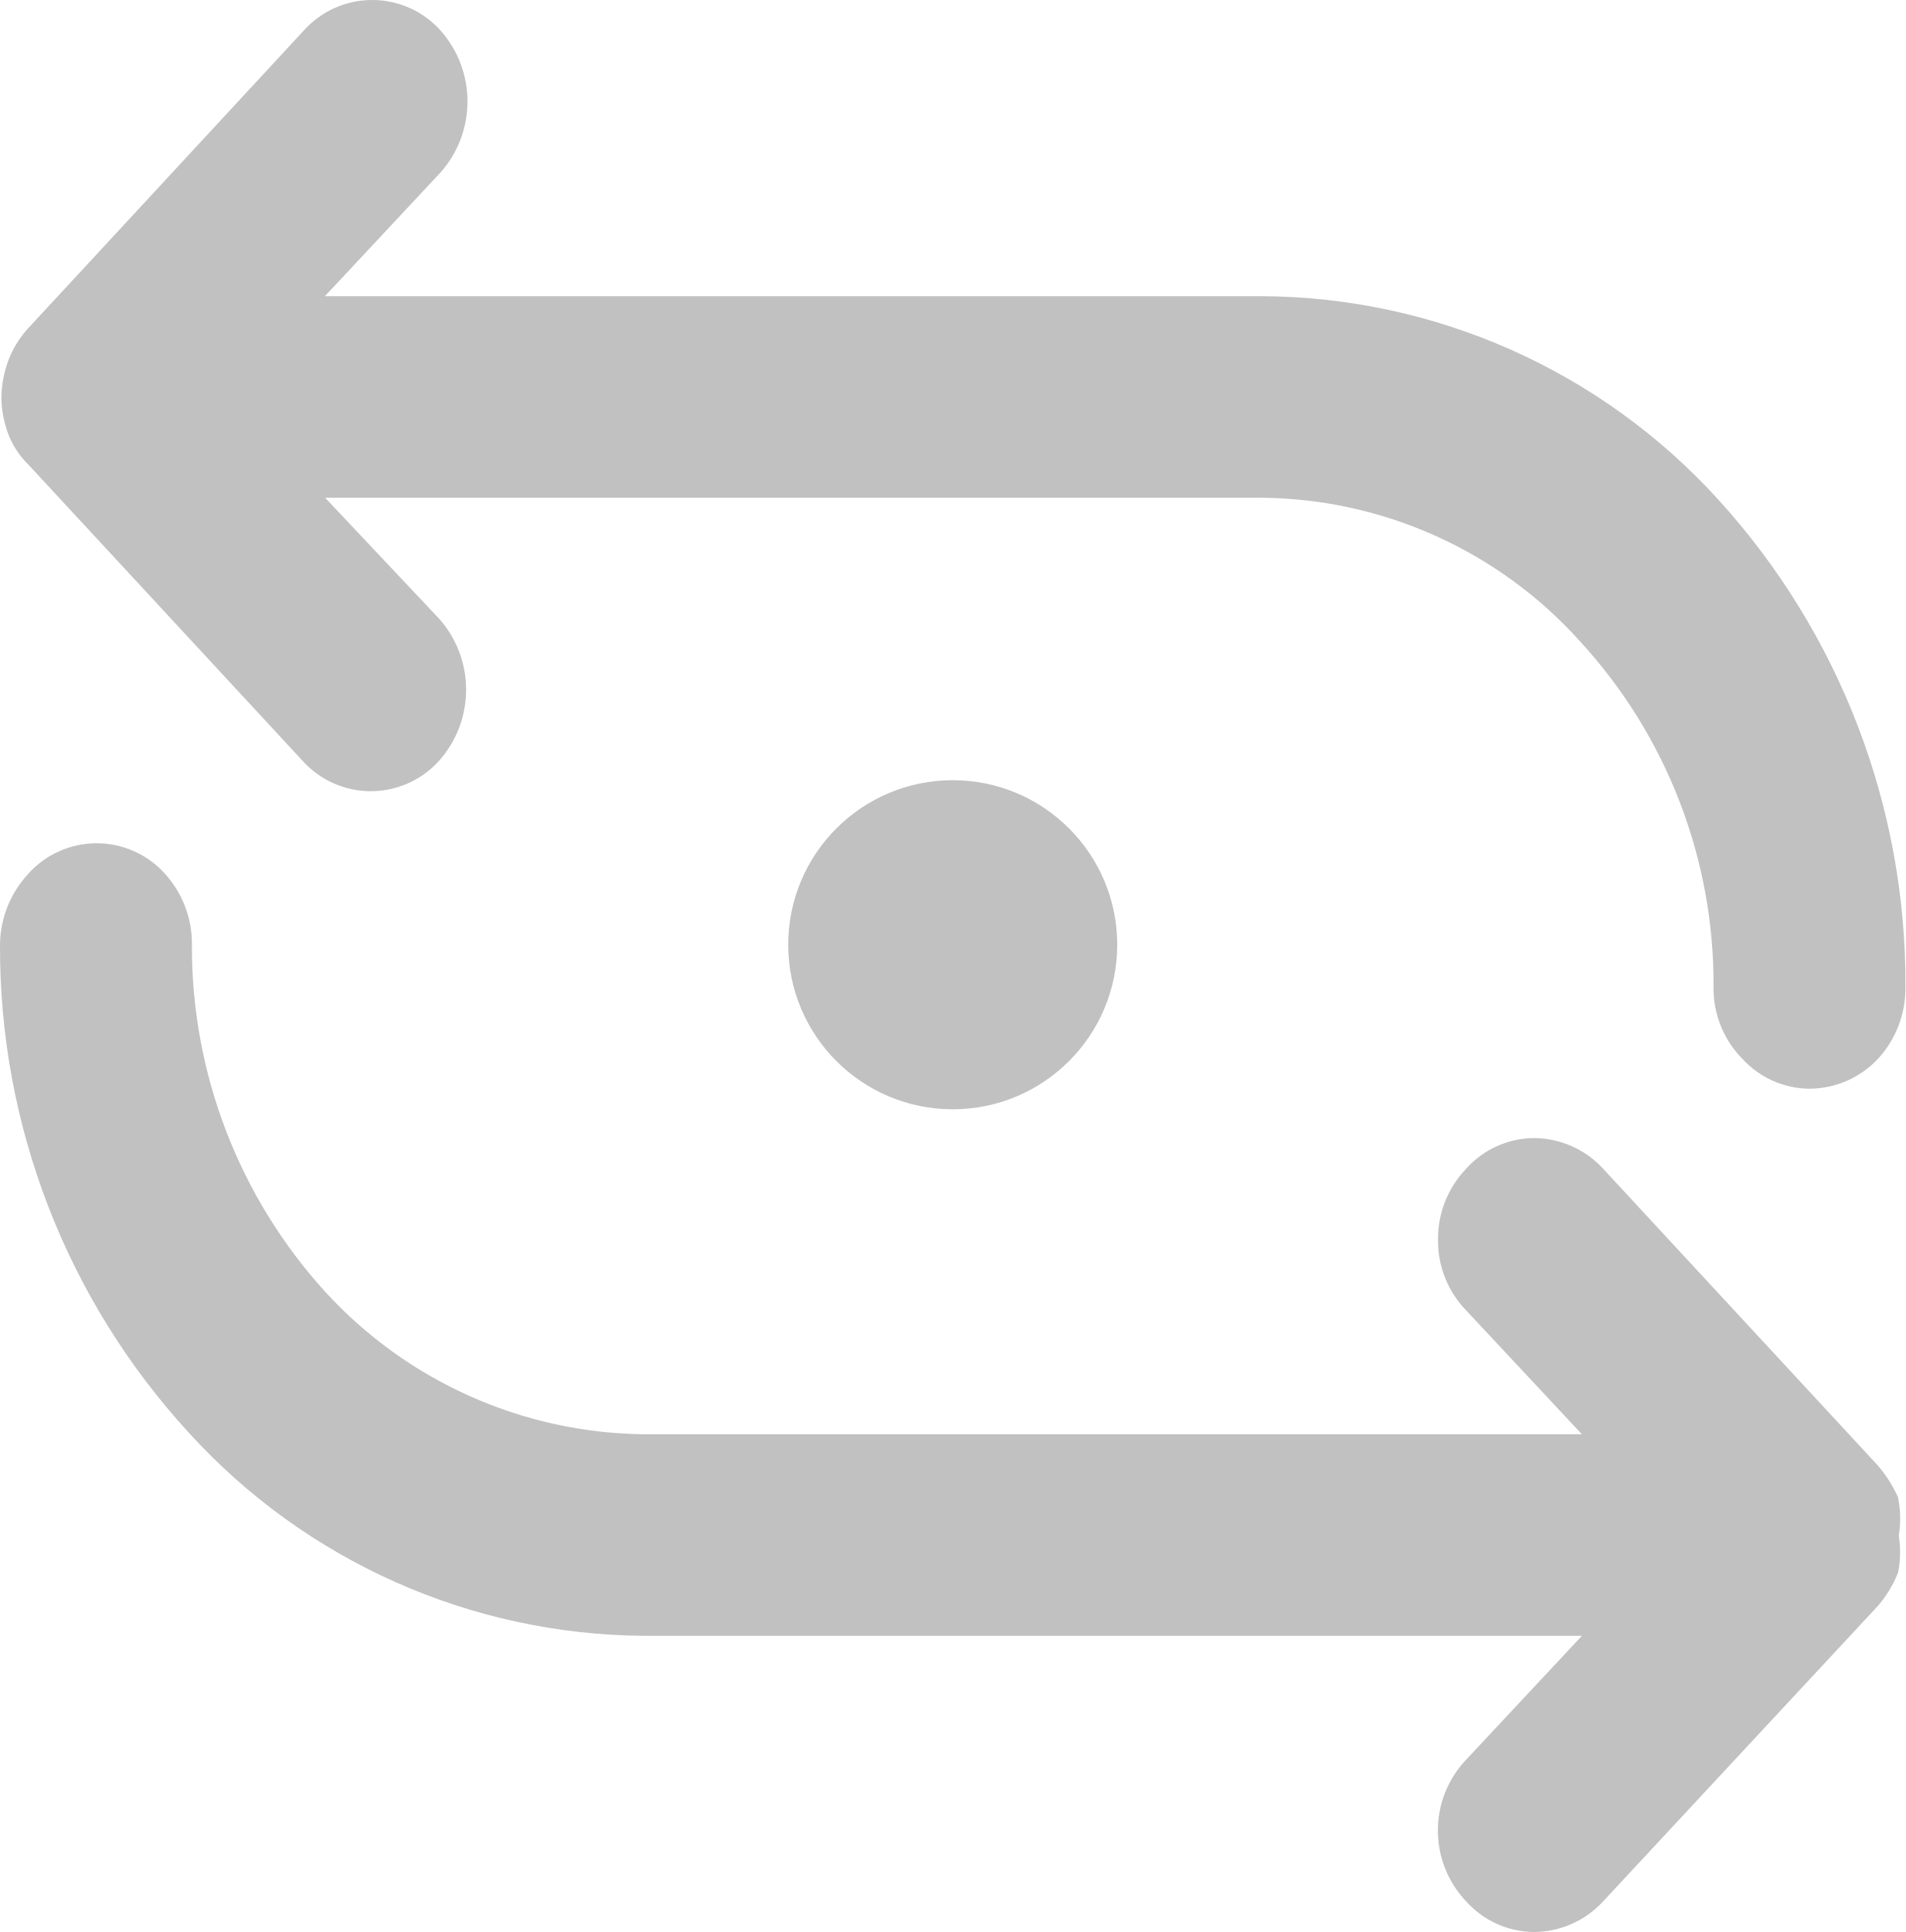
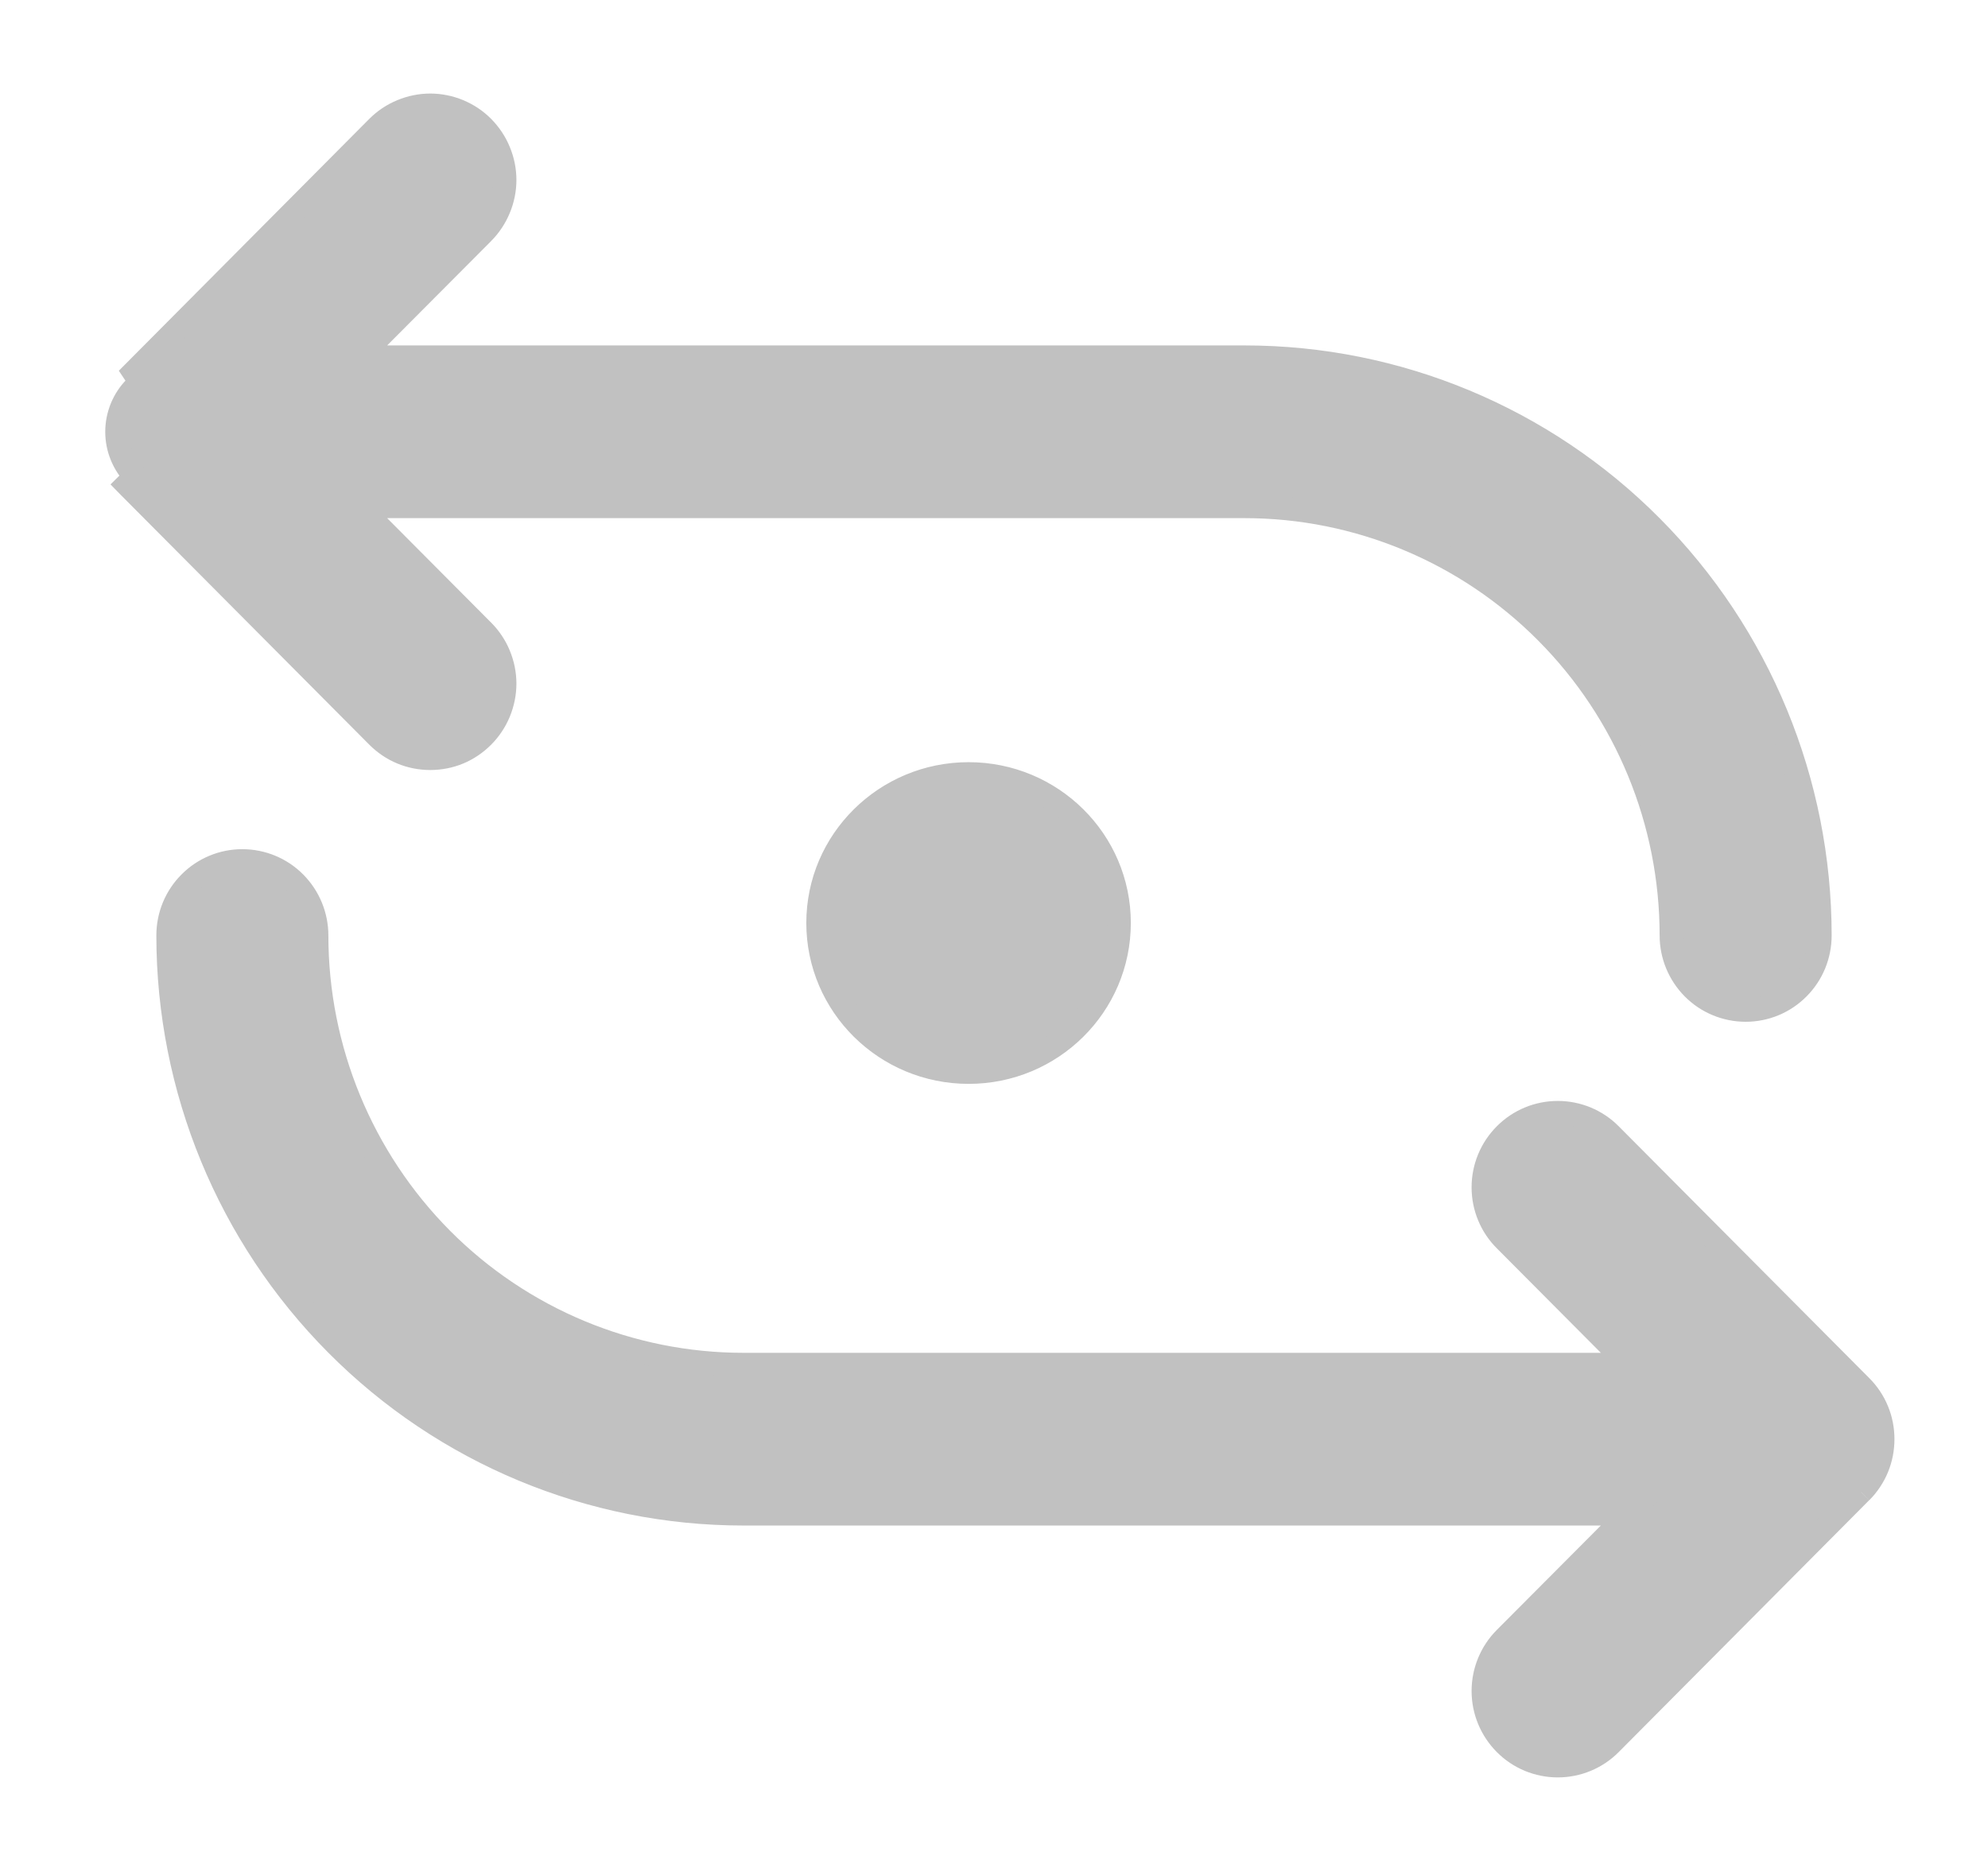
- <svg xmlns="http://www.w3.org/2000/svg" id="Слой_1" data-name="Слой 1" viewBox="0 0 13.9 14.09">
-   <defs>
-     <style>.cls-1{fill:#c1c1c1;stroke:#c1c1c1;stroke-width:0.2px;}</style>
-   </defs>
-   <path class="cls-1" d="M12.9,11.44H5.83a3.3,3.3,0,0,1-2.4-1.07,3.84,3.84,0,0,1-1-2.6.66.66,0,0,0-.17-.45.57.57,0,0,0-.85,0,.67.67,0,0,0-.18.45,5.13,5.13,0,0,0,1.35,3.49,4.43,4.43,0,0,0,3.25,1.45H12.9l-1,1.07h0a.65.65,0,0,0,0,.9.57.57,0,0,0,.42.19.59.59,0,0,0,.43-.19l2-2.15a.74.74,0,0,0,.13-.21.67.67,0,0,0,0-.24.69.69,0,0,0,0-.25.86.86,0,0,0-.13-.2l-2-2.16a.59.59,0,0,0-.43-.19.57.57,0,0,0-.42.19.64.64,0,0,0-.18.45.63.63,0,0,0,.18.45h0Z" transform="translate(-1.13 -0.88)" />
-   <circle class="cls-1" cx="6.95" cy="6.89" r="1.1" />
-   <path class="cls-1" d="M3.27,4.41h7.06a3.26,3.26,0,0,1,2.4,1.08,3.79,3.79,0,0,1,1,2.59.63.63,0,0,0,.18.45.57.57,0,0,0,.42.19.59.59,0,0,0,.43-.19.66.66,0,0,0,.17-.45,5.14,5.14,0,0,0-1.34-3.49,4.43,4.43,0,0,0-3.26-1.45H3.27l1-1.07h0a.68.68,0,0,0,0-.9.57.57,0,0,0-.85,0l-2,2.16a.63.63,0,0,0-.13.2.7.7,0,0,0-.05.25A.69.69,0,0,0,1.28,4a.53.53,0,0,0,.13.2l2,2.16a.57.57,0,0,0,.85,0,.68.68,0,0,0,0-.9h0Z" transform="translate(-1.13 -0.88)" />
+ <svg xmlns="http://www.w3.org/2000/svg" width="17" height="16" viewBox="0 0 17 16" fill="none">
+   <path d="M4.129 1.991L4.129 1.991L3.07 3.054H10.643C11.948 3.054 13.2 3.575 14.122 4.503C15.045 5.431 15.563 6.688 15.563 8C15.563 8.169 15.497 8.331 15.377 8.451C15.258 8.571 15.097 8.638 14.928 8.638C14.759 8.638 14.597 8.571 14.478 8.451C14.359 8.331 14.292 8.169 14.292 8C14.292 7.027 13.908 6.094 13.223 5.406C12.539 4.718 11.61 4.331 10.643 4.331H3.07L4.129 5.395L4.129 5.395C4.188 5.454 4.235 5.524 4.267 5.602C4.299 5.679 4.316 5.763 4.316 5.846C4.316 5.93 4.299 6.013 4.267 6.091C4.235 6.168 4.188 6.239 4.129 6.298C4.07 6.357 4 6.405 3.923 6.437C3.846 6.469 3.763 6.485 3.679 6.485C3.596 6.485 3.513 6.469 3.436 6.437C3.358 6.405 3.288 6.357 3.229 6.298L1.087 4.145L1.086 4.144L1.157 4.074C1.107 4.024 1.068 3.964 1.041 3.899C1.014 3.834 1 3.764 1 3.693C1 3.622 1.014 3.552 1.041 3.486C1.068 3.421 1.107 3.362 1.157 3.312L4.129 1.991ZM4.129 1.991C4.188 1.931 4.235 1.861 4.267 1.783C4.299 1.706 4.316 1.623 4.316 1.539C4.316 1.455 4.299 1.372 4.267 1.295C4.235 1.217 4.188 1.147 4.129 1.087C4.07 1.028 4 0.981 3.923 0.949C3.846 0.917 3.763 0.9 3.679 0.9C3.596 0.9 3.513 0.917 3.436 0.949C3.358 0.981 3.288 1.028 3.229 1.087L1.087 3.241L4.129 1.991ZM12.871 10.605L12.871 10.605C12.751 10.486 12.684 10.323 12.684 10.154C12.684 9.984 12.751 9.822 12.871 9.702C12.99 9.582 13.152 9.515 13.321 9.515C13.49 9.515 13.652 9.582 13.771 9.702L15.913 11.855L15.914 11.856M12.871 10.605L15.843 12.688C15.893 12.639 15.932 12.579 15.959 12.514C15.986 12.448 16 12.378 16 12.307C16 12.236 15.986 12.166 15.959 12.101C15.932 12.036 15.893 11.976 15.843 11.926L15.914 11.856M12.871 10.605L13.93 11.669H6.357C5.39 11.669 4.461 11.283 3.777 10.595C3.093 9.906 2.708 8.973 2.708 8C2.708 7.831 2.641 7.669 2.522 7.549C2.403 7.429 2.241 7.362 2.072 7.362C1.903 7.362 1.742 7.429 1.623 7.549C1.503 7.669 1.437 7.831 1.437 8C1.437 9.312 1.955 10.569 2.878 11.497C3.8 12.425 5.052 12.946 6.357 12.946H13.93L12.871 14.009L12.871 14.009C12.751 14.129 12.684 14.292 12.684 14.461C12.684 14.63 12.751 14.793 12.871 14.913C12.99 15.033 13.152 15.1 13.321 15.1C13.49 15.1 13.652 15.033 13.771 14.913L15.913 12.759L15.914 12.759M12.871 10.605L15.914 12.759M15.914 11.856C15.973 11.915 16.02 11.985 16.052 12.063C16.084 12.14 16.1 12.223 16.1 12.307C16.1 12.391 16.084 12.474 16.052 12.552C16.02 12.629 15.973 12.7 15.914 12.759M15.914 11.856V12.759M8.283 9.169C8.993 9.169 9.57 8.599 9.57 7.893C9.57 7.188 8.993 6.618 8.283 6.618C7.573 6.618 6.995 7.188 6.995 7.893C6.995 8.599 7.573 9.169 8.283 9.169Z" fill="#C1C1C1" stroke="#C1C1C1" stroke-width="0.2" />
</svg>
